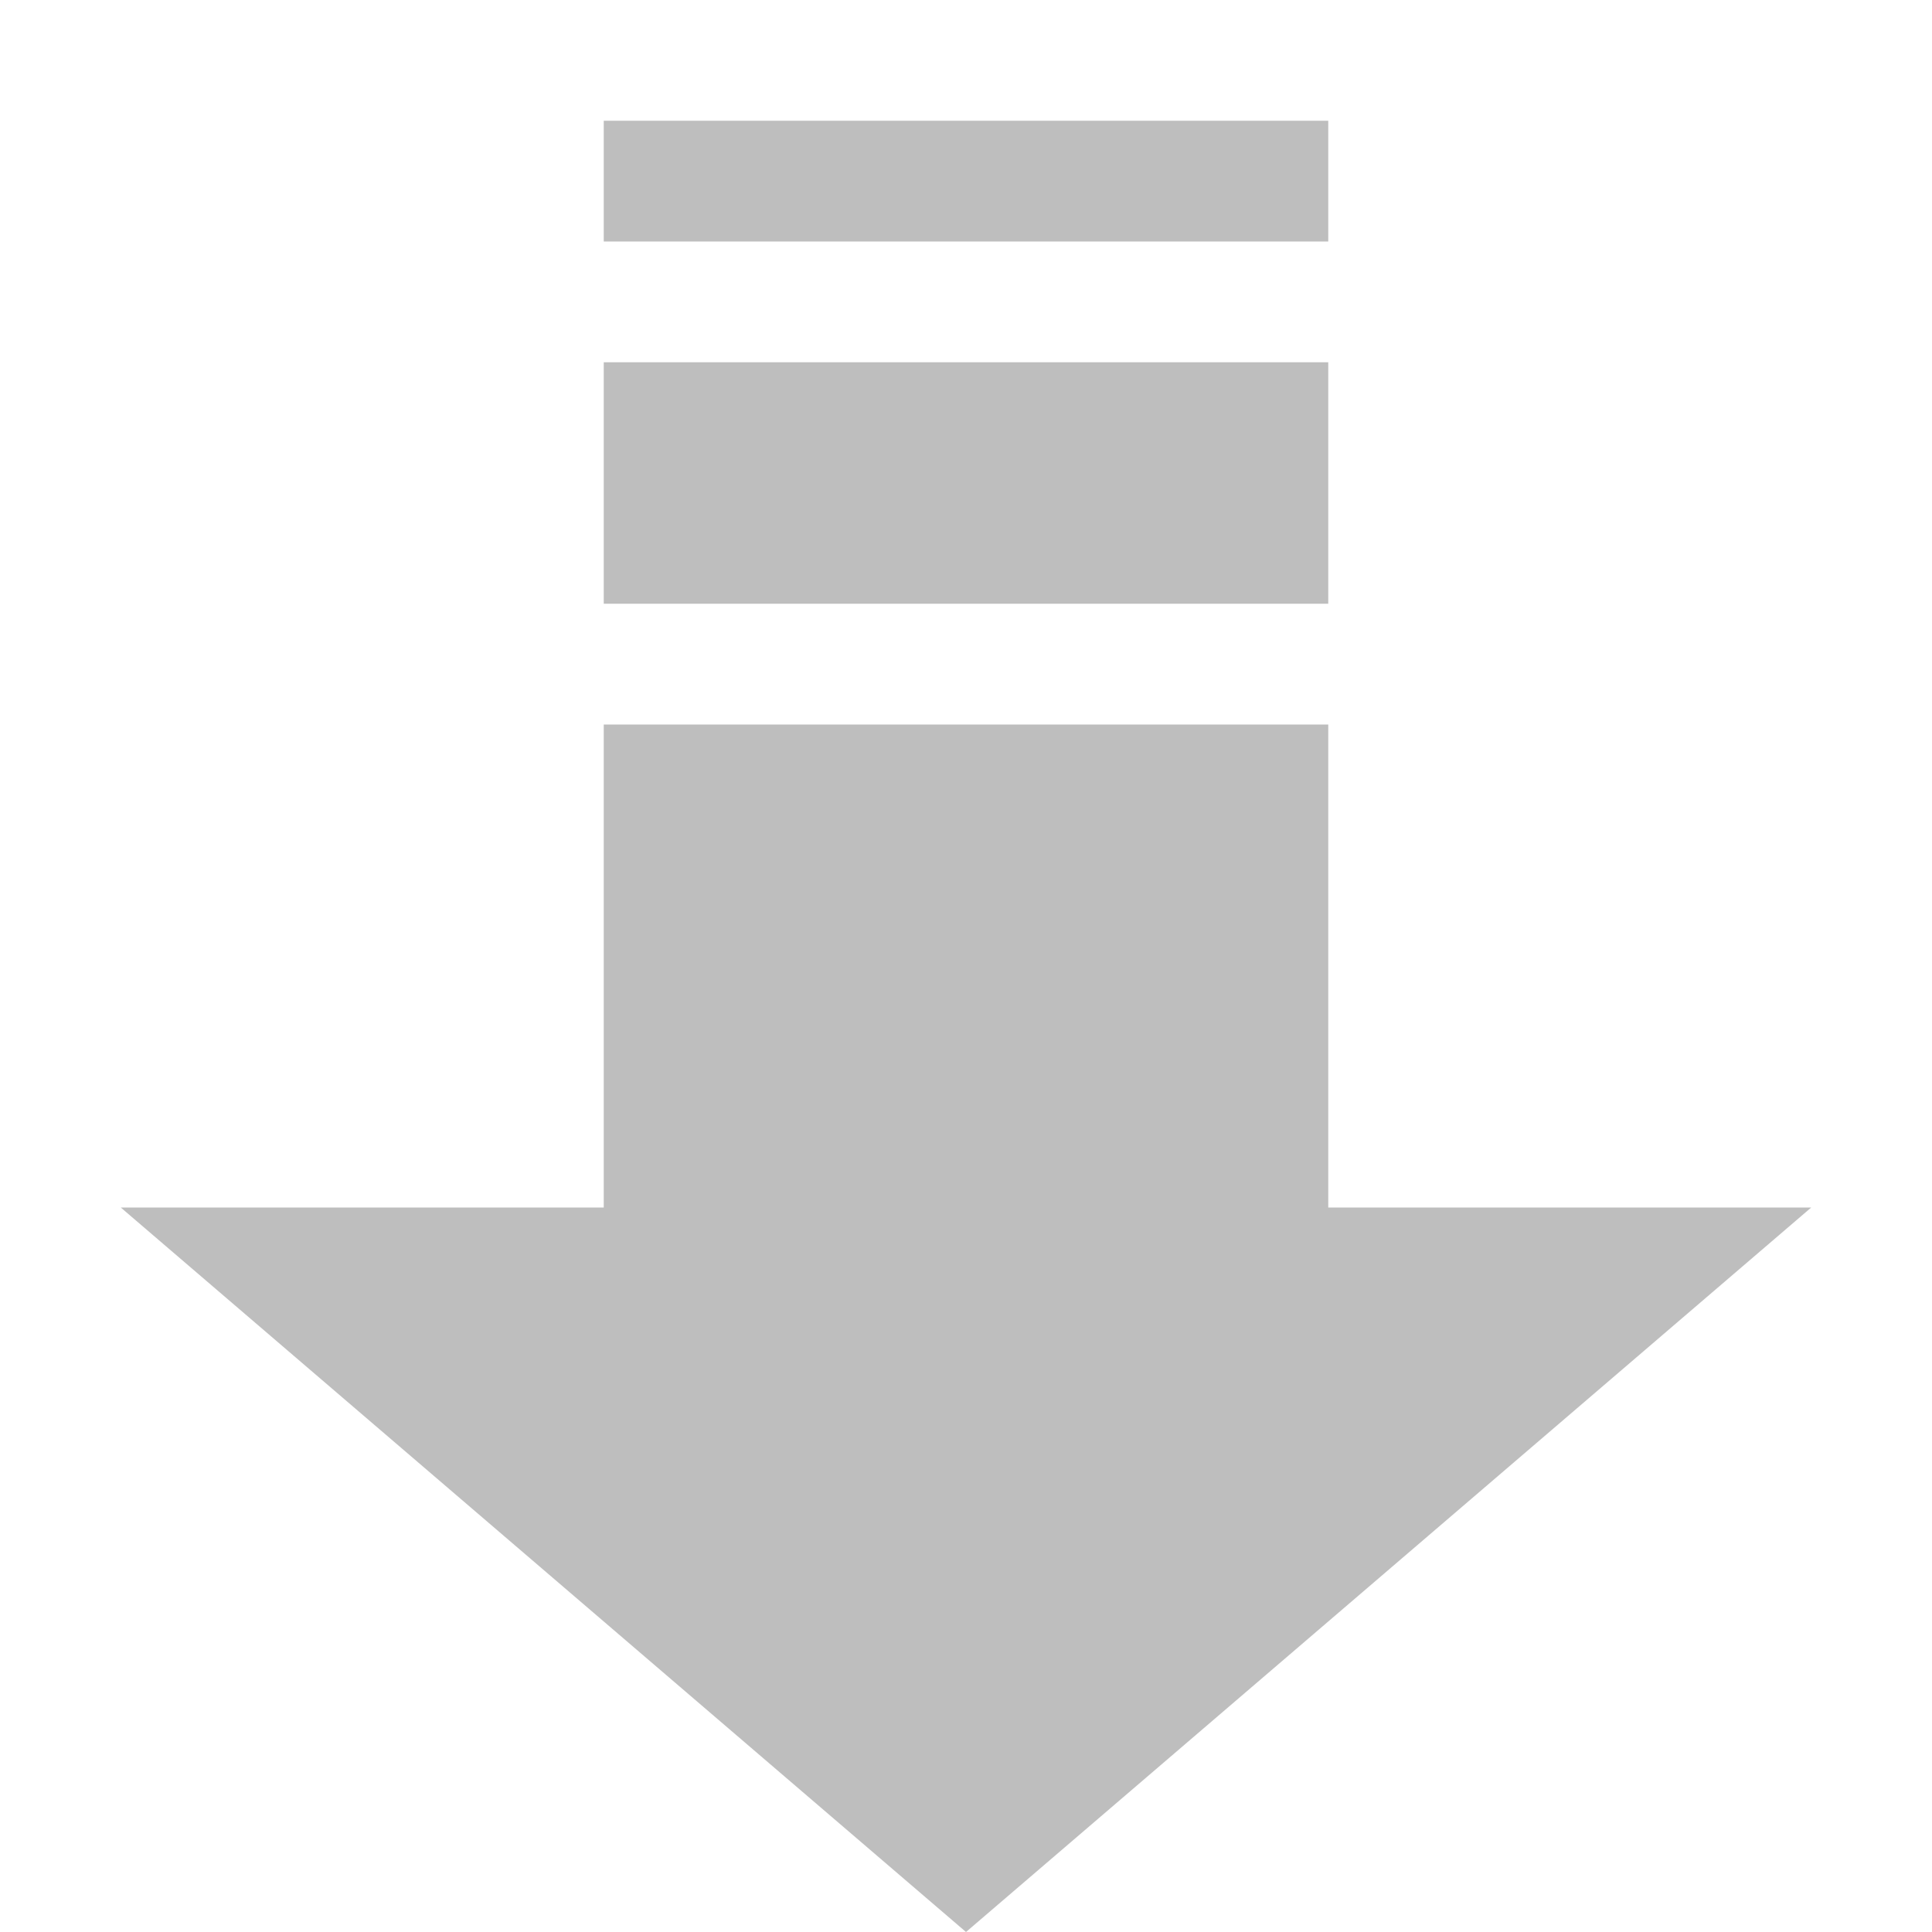
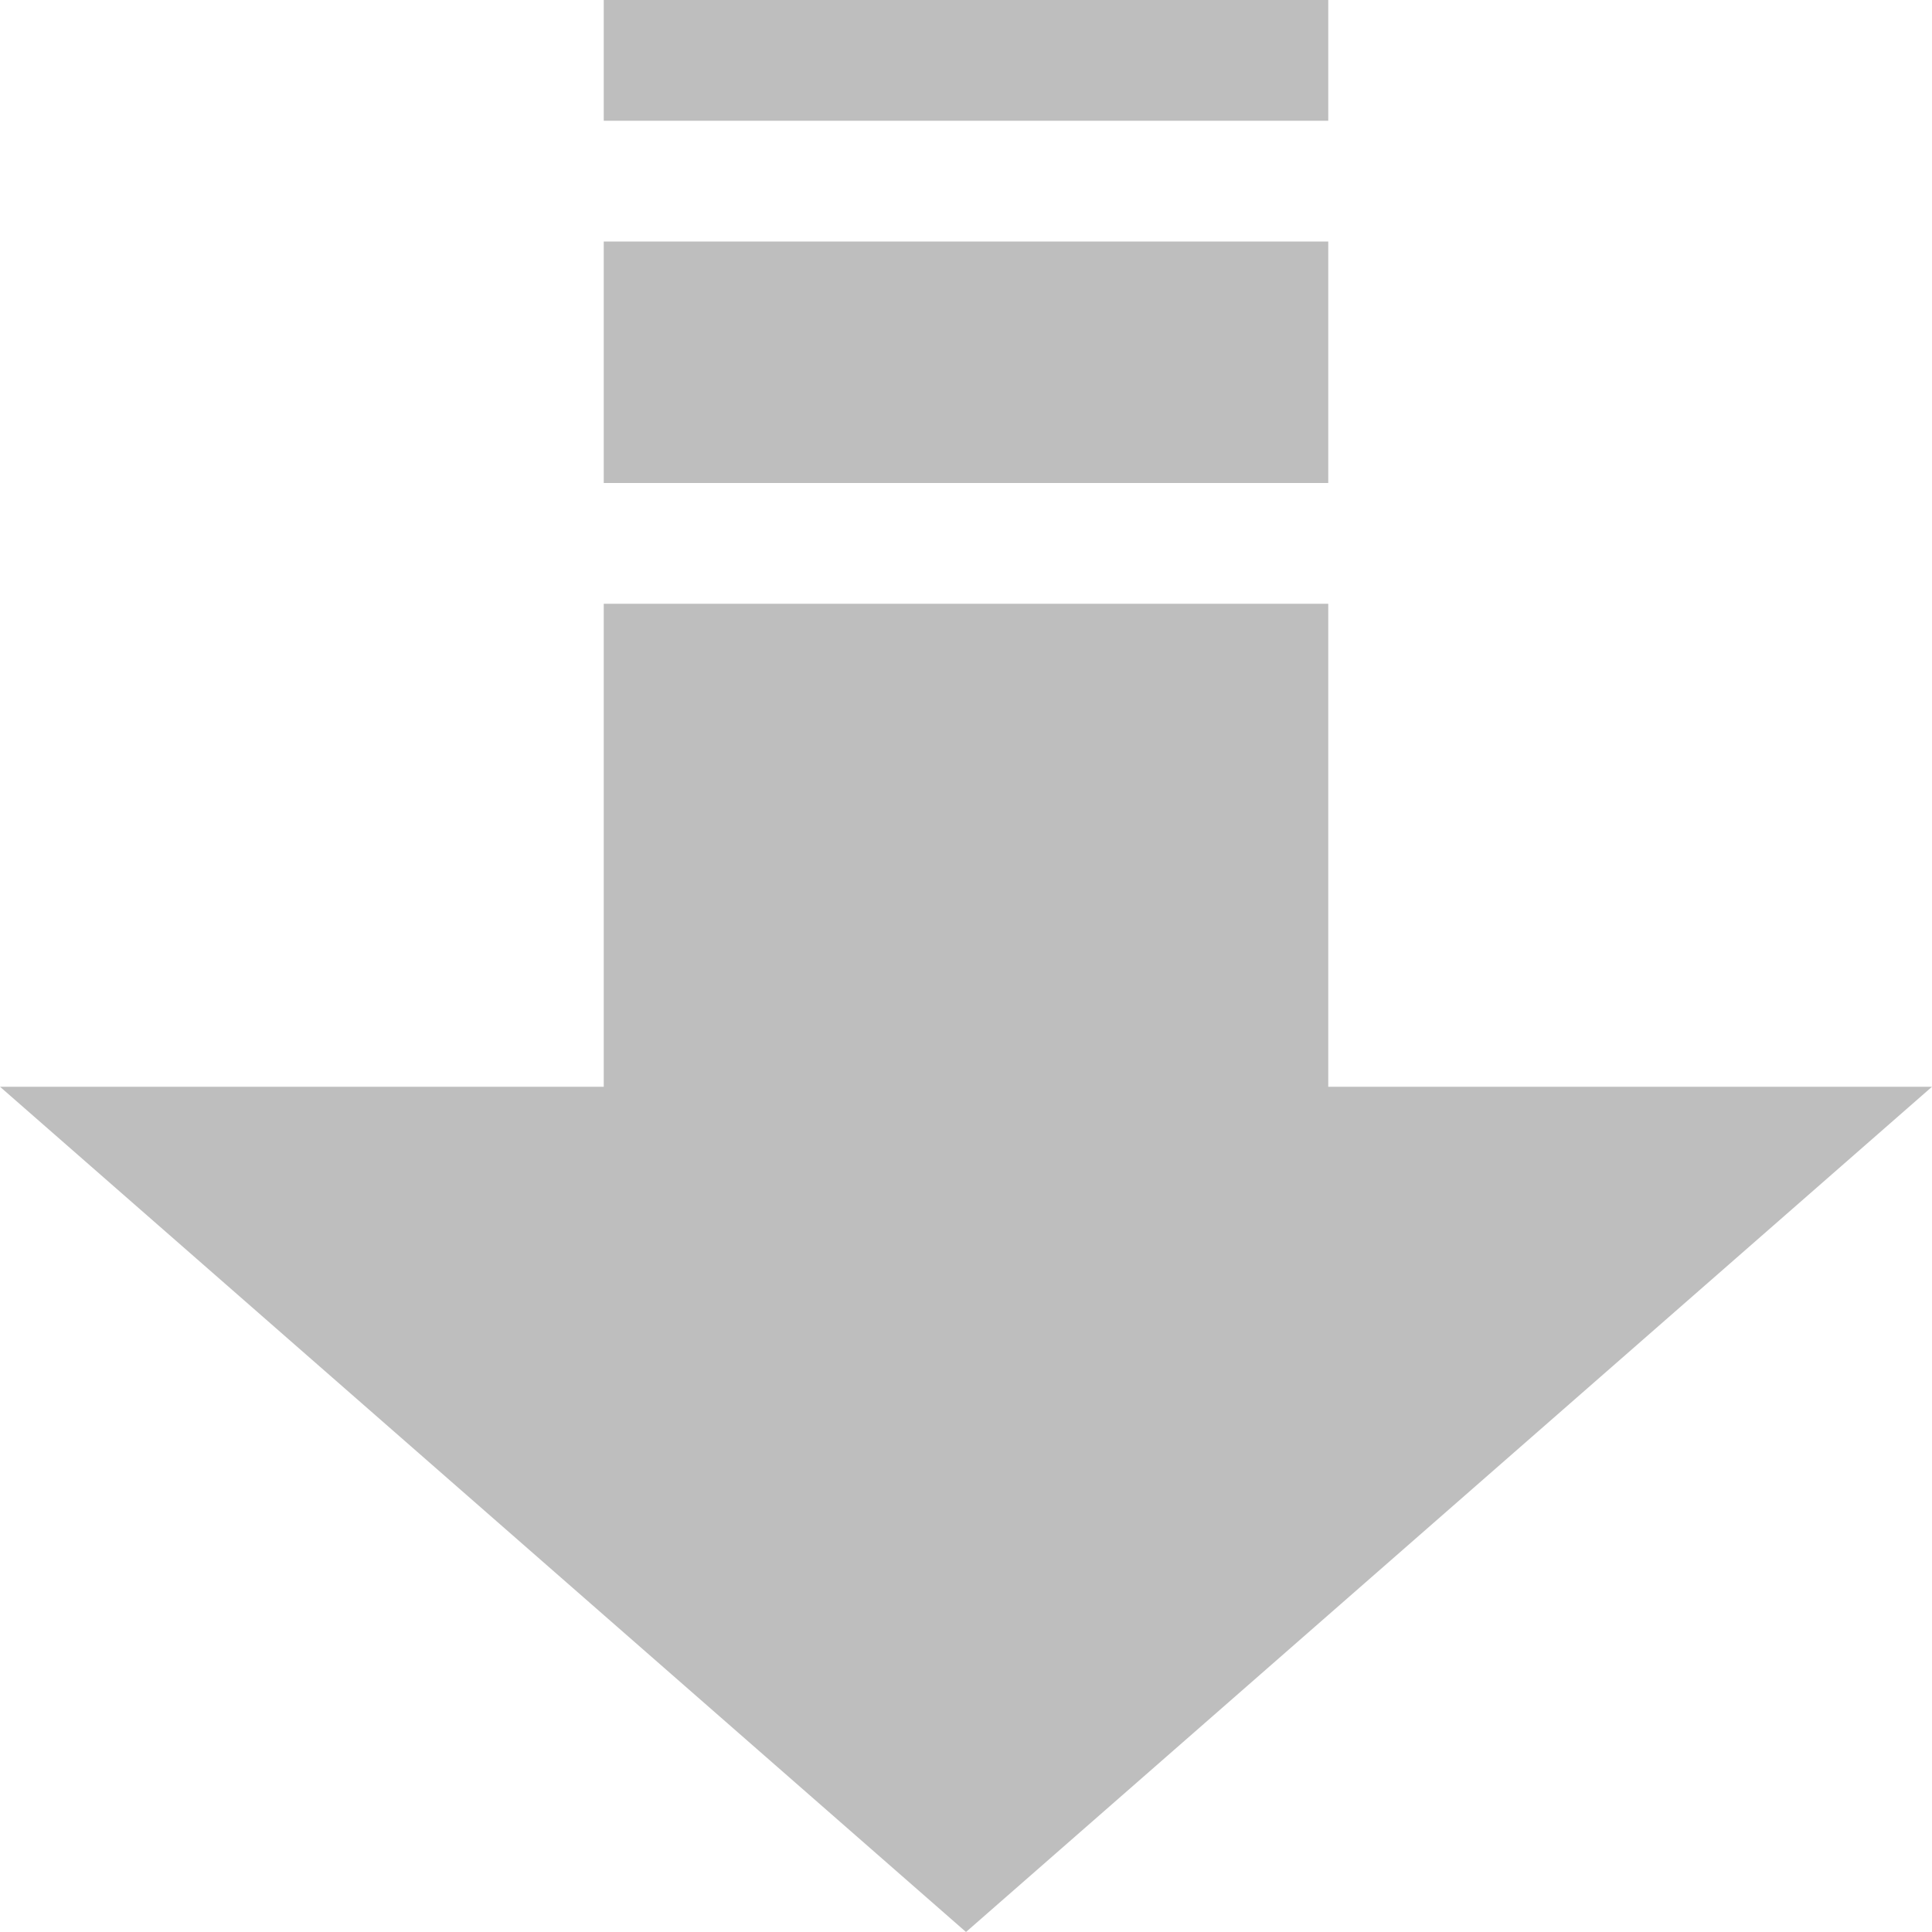
<svg xmlns="http://www.w3.org/2000/svg" version="1.1" width="16" height="16" id="svg7384">
  <defs id="defs11" />
  <g id="g848">
-     <path style="color:#bebebe;display:inline;overflow:visible;visibility:visible;fill:#bebebe;fill-opacity:1;fill-rule:nonzero;stroke:none;stroke-width:1.25;marker:none;enable-background:accumulate" id="rect3005" d="m 5,6 v 4 H 1 l 7,6 7,-6 H 11 V 6 Z" />
-     <path style="color:#bebebe;display:inline;overflow:visible;visibility:visible;fill:#bebebe;fill-opacity:1;fill-rule:nonzero;stroke:none;stroke-width:0.791;marker:none;enable-background:accumulate" id="rect3005-3" d="m 5,3 v 2 h 6 V 3 Z" />
-     <path style="color:#bebebe;display:inline;overflow:visible;visibility:visible;fill:#bebebe;fill-opacity:1;fill-rule:nonzero;stroke:none;stroke-width:0.559;marker:none;enable-background:accumulate" id="rect3005-3-6" d="m 5,1 v 1 h 6 V 1 Z" />
+     <path style="color:#bebebe;display:inline;overflow:visible;visibility:visible;fill:#bebebe;fill-opacity:1;fill-rule:nonzero;stroke:none;stroke-width:1.25;marker:none;enable-background:accumulate" d="m 5,0 v 1 h 6 V 0 Z m 0,2 v 2 h 6 V 2 Z M 5,5 V 9 H 0 l 8,7 8,-7 H 11 V 5 Z" id="rect3005" />
  </g>
</svg>
